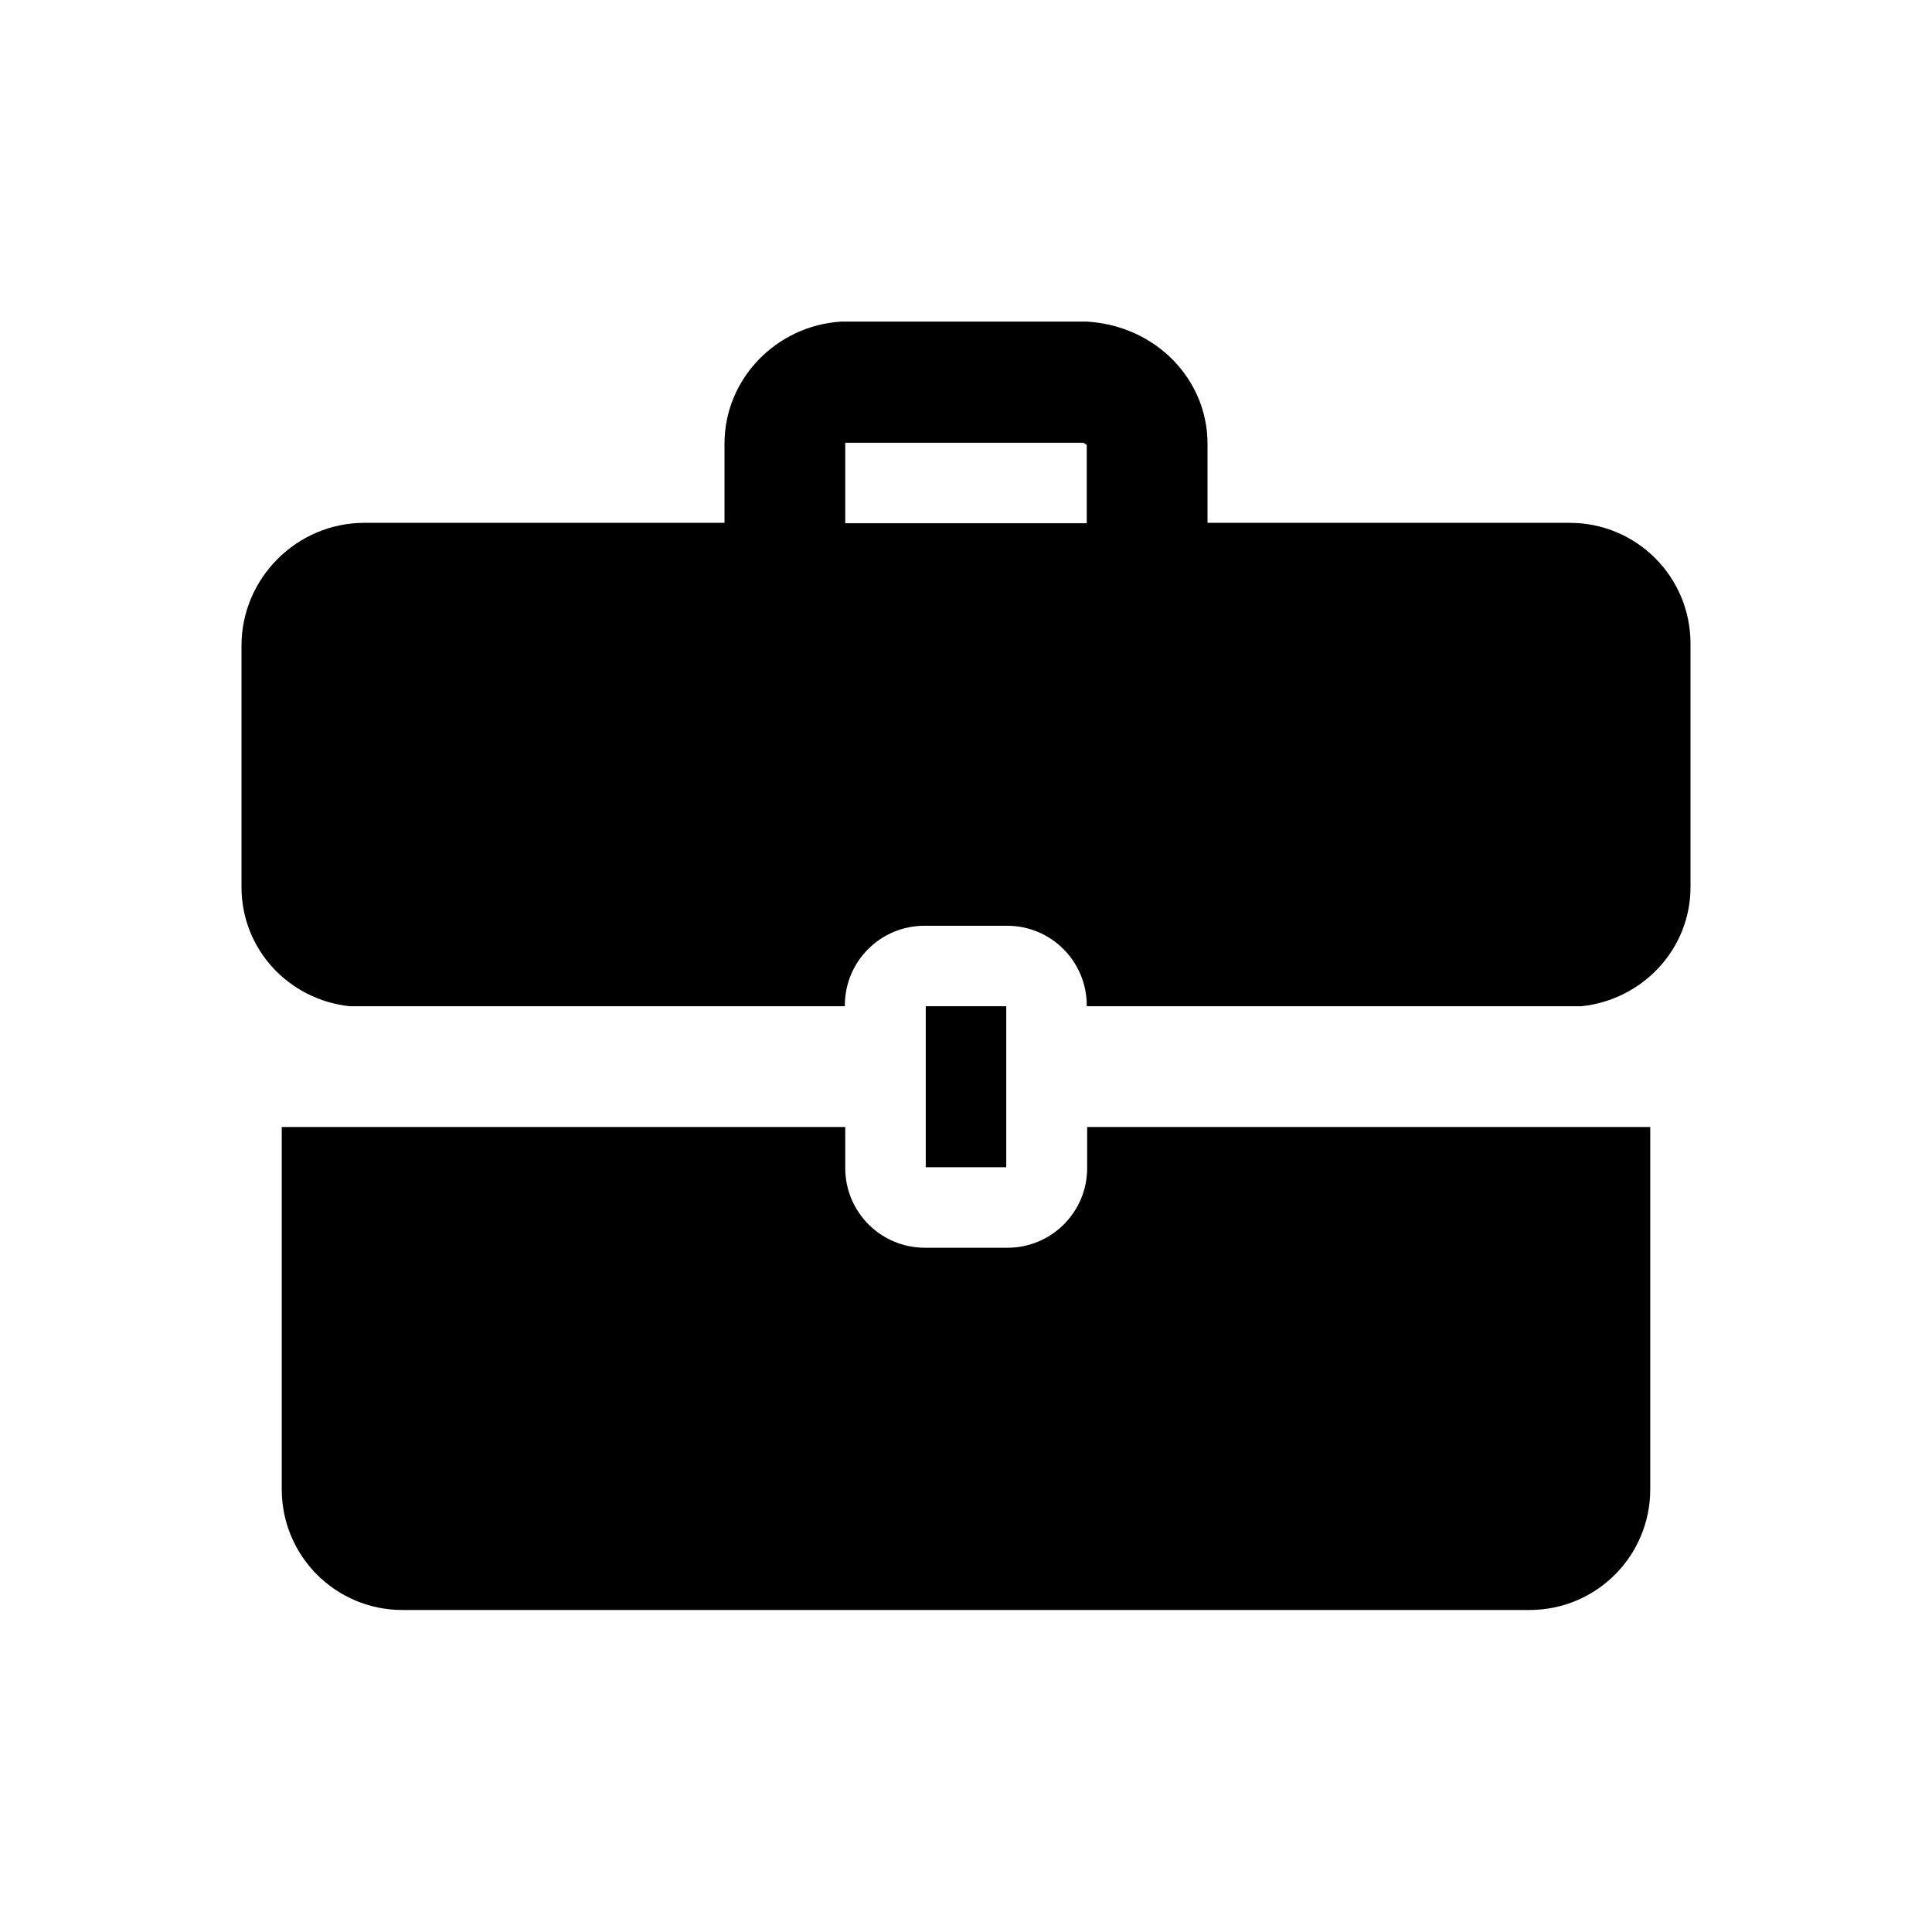
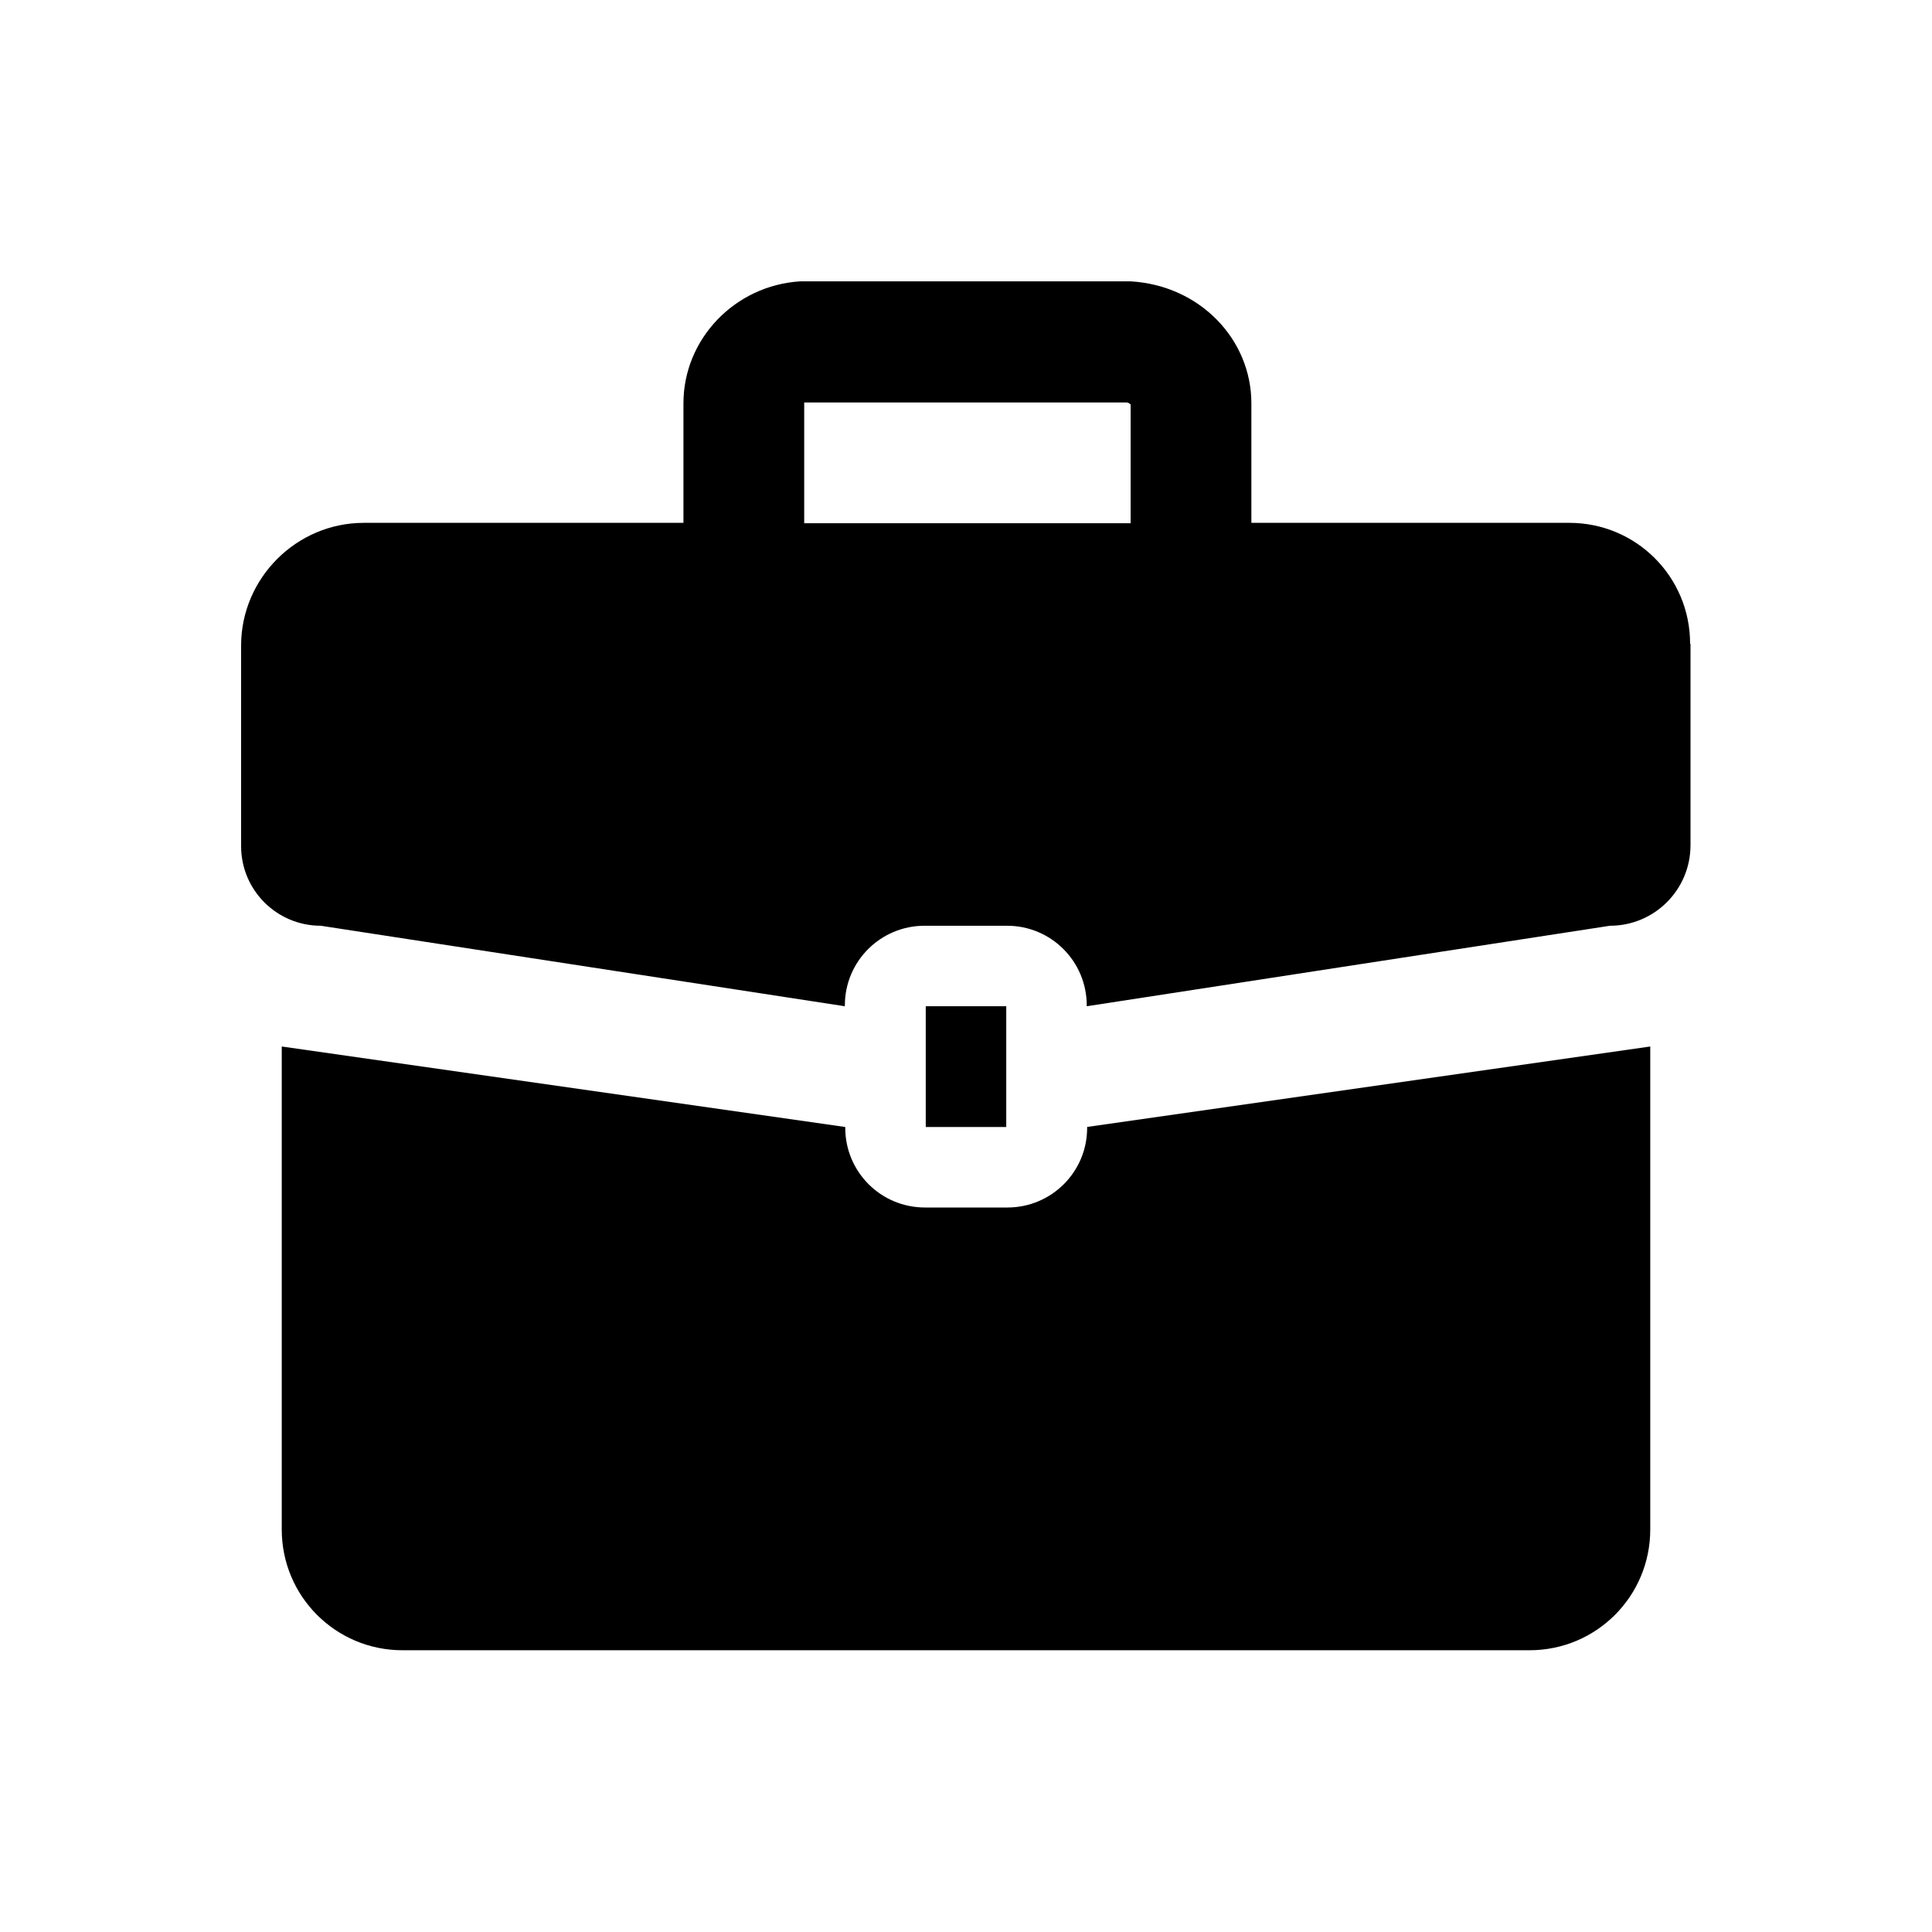
<svg xmlns="http://www.w3.org/2000/svg" viewBox="0 0 48 48">
-   <path d="M27 28h14v9c0 1.66-1.34 3-3 3H10c-1.66 0-3-1.34-3-3v-9h14v1.02c0 1.09.88 1.98 1.98 1.98h2.05c1.09 0 1.98-.88 1.98-1.98V28Zm-2-3h-2v4h2v-4Zm17-9v6.04c0 1.54-1.19 2.8-2.71 2.96H27v-.02c0-1.09-.88-1.98-1.98-1.98h-2.05c-1.09 0-1.98.88-1.98 1.98V25H8.69C7.18 24.84 6 23.59 6 22.04v-6c0-1.67 1.37-3.05 3.05-3.05H18v-1.97c0-1.6 1.28-2.93 2.9-3.03H27c1.72.1 3 1.44 3 3.03v1.97h9c1.66 0 3 1.34 3 3Zm-15-4.94s-.04-.05-.1-.06H21v2h6v-1.94Z" />
+   <path d="m27 28 14-2v12c0 1.66-1.34 3-3 3H10c-1.66 0-3-1.34-3-3V26l14 2v.02c0 1.09.88 1.98 1.98 1.98h2.05c1.09 0 1.98-.88 1.98-1.98V28Zm-2-3h-2v3h2v-3Zm17-9v5a2 2 0 0 1-2 2l-13 2v-.02c0-1.09-.88-1.98-1.98-1.98h-2.05c-1.09 0-1.98.88-1.98 1.98V25L7.97 23c-1.09 0-1.98-.88-1.98-1.98v-4.98c0-1.67 1.37-3.05 3.05-3.05h7.94v-2.97c0-1.6 1.28-2.93 2.9-3.03h8.21c1.72.1 3 1.44 3 3.03v2.97h7.9c1.66 0 3 1.34 3 3Zm-13.9-5.94s-.04-.05-.1-.06h-8.02v3h8.11v-2.94Z" />
</svg>
